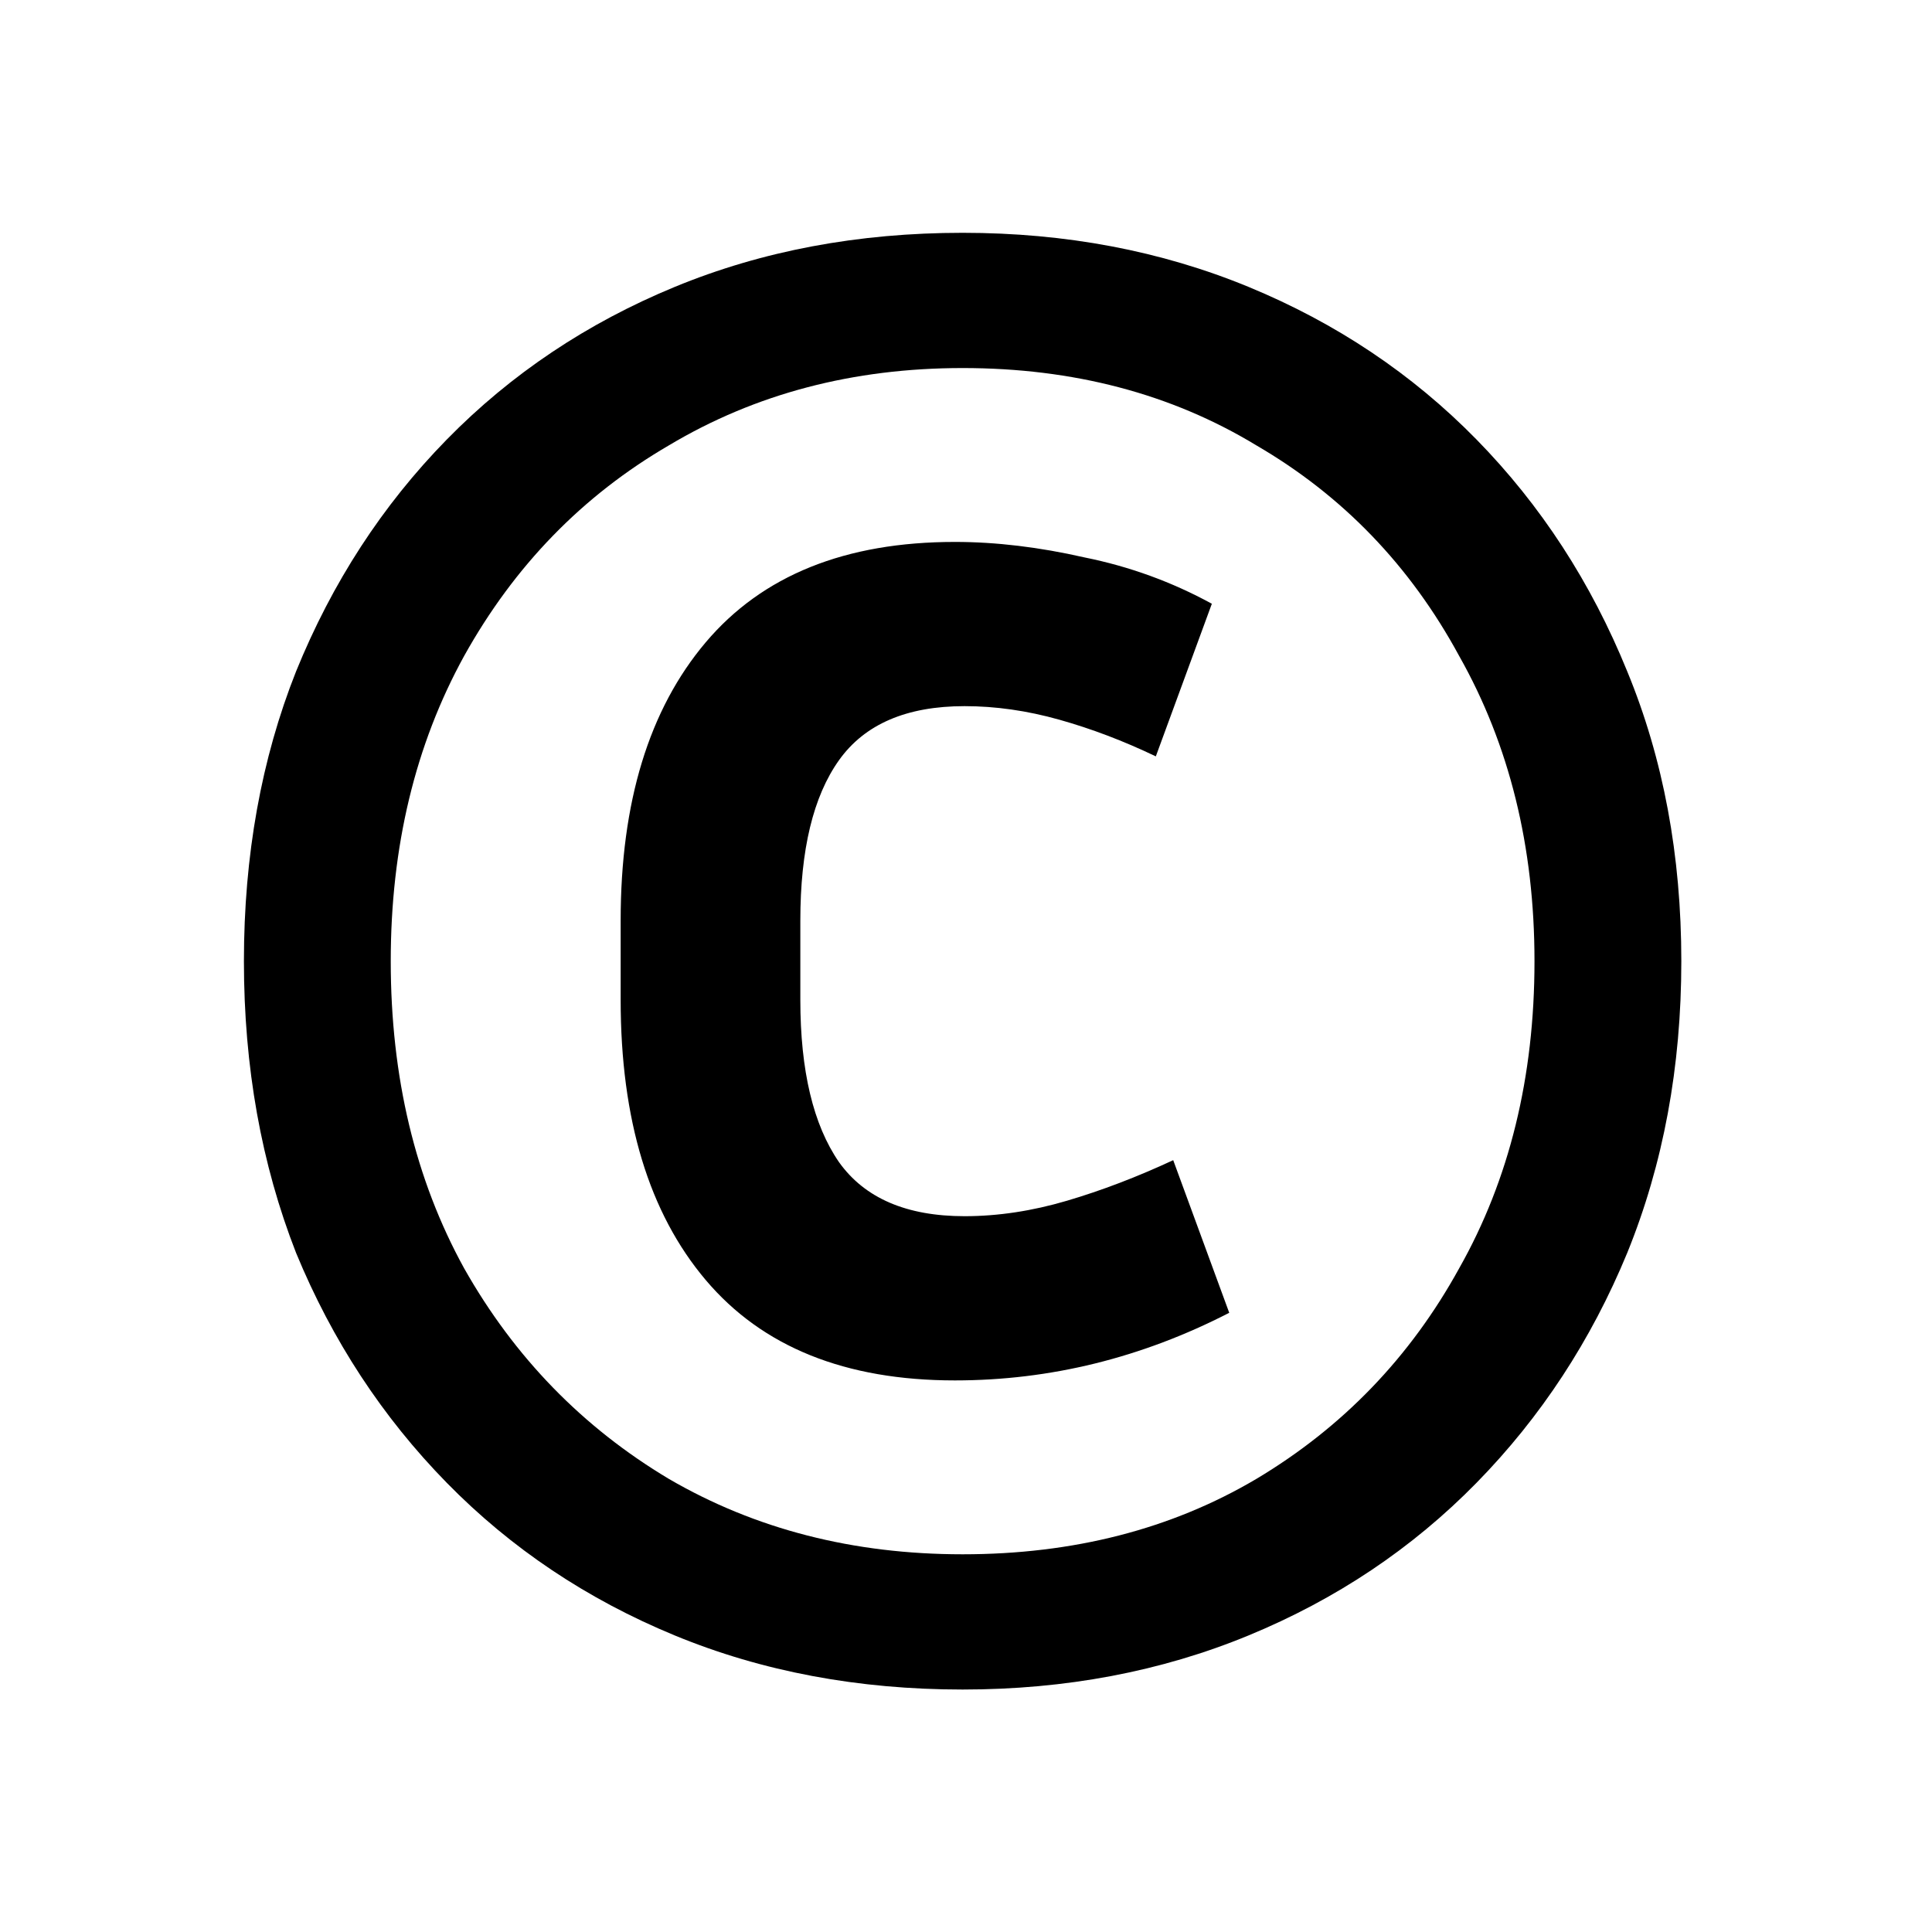
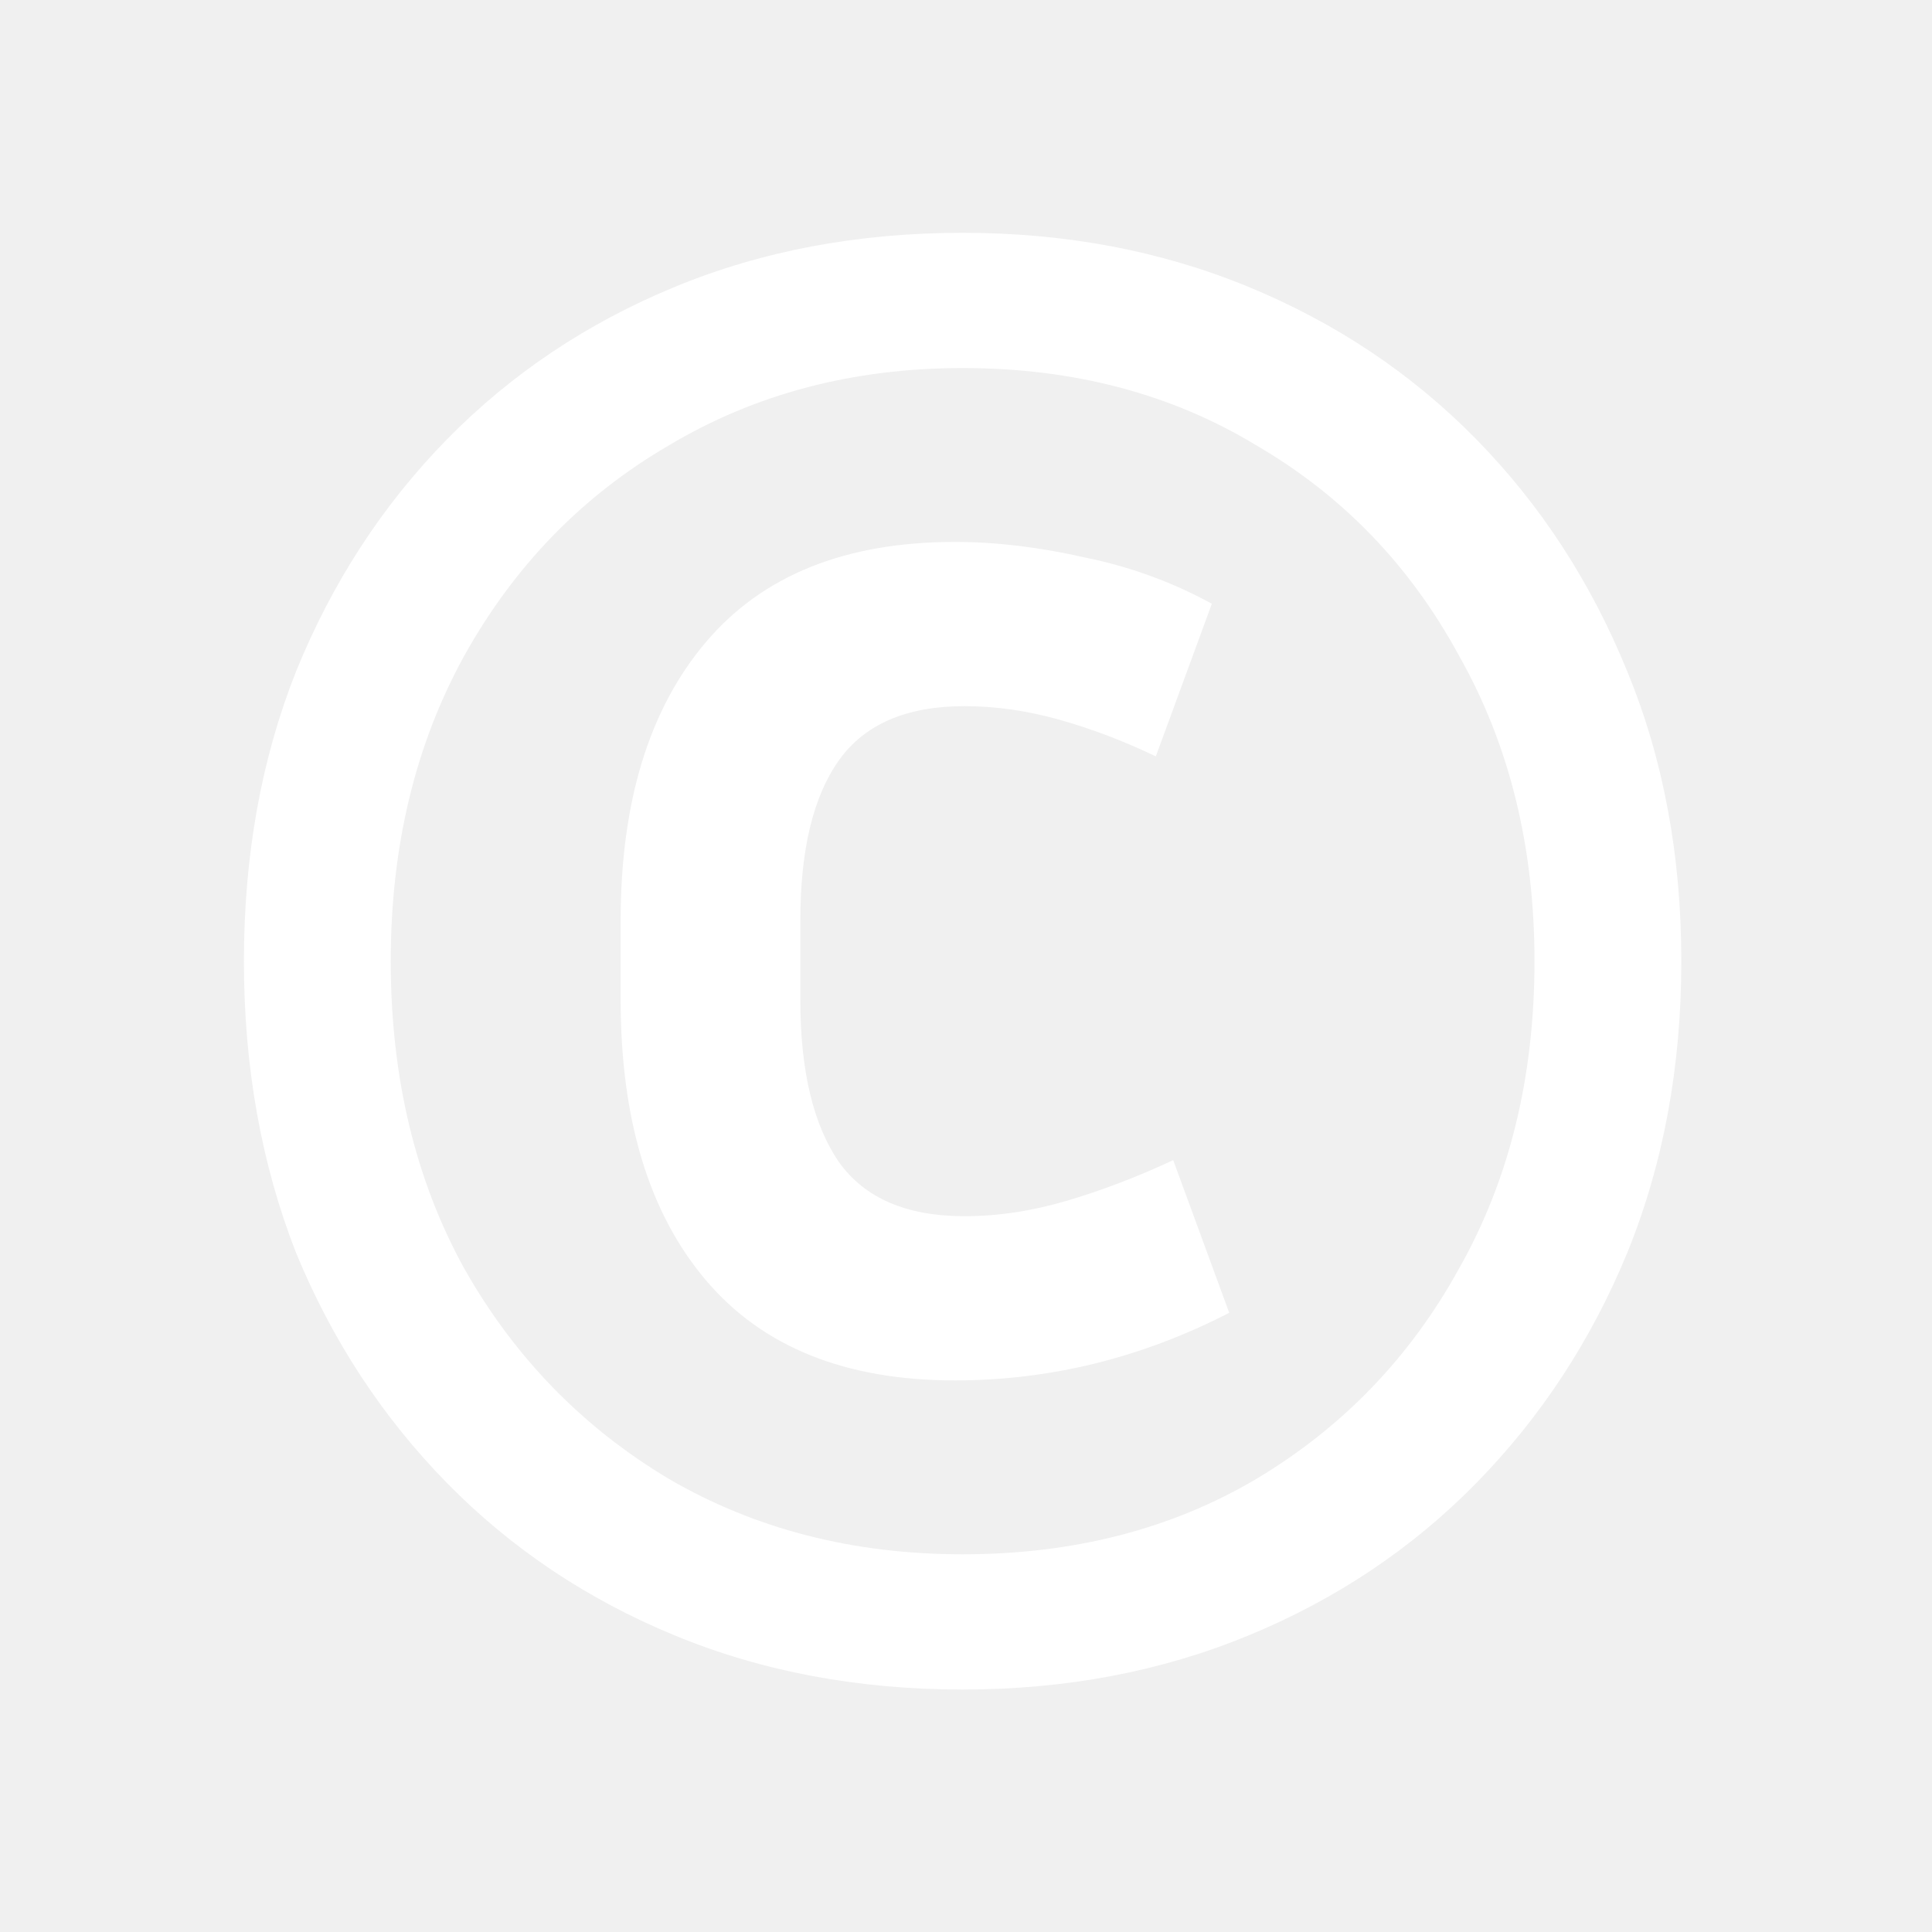
<svg xmlns="http://www.w3.org/2000/svg" width="16" height="16" viewBox="0 0 16 16" fill="none">
-   <rect width="16" height="16" fill="white" />
-   <path d="M7.972 13.992C7.108 13.992 6.313 13.843 5.588 13.544C4.863 13.245 4.233 12.824 3.7 12.28C3.167 11.736 2.751 11.101 2.452 10.376C2.164 9.64 2.02 8.835 2.02 7.96C2.02 7.085 2.164 6.285 2.452 5.56C2.751 4.824 3.167 4.184 3.7 3.64C4.233 3.096 4.863 2.675 5.588 2.376C6.313 2.077 7.108 1.928 7.972 1.928C8.825 1.928 9.615 2.077 10.34 2.376C11.065 2.675 11.695 3.096 12.228 3.64C12.761 4.184 13.177 4.824 13.476 5.56C13.775 6.285 13.924 7.085 13.924 7.96C13.924 8.835 13.775 9.64 13.476 10.376C13.177 11.101 12.761 11.736 12.228 12.28C11.695 12.824 11.065 13.245 10.34 13.544C9.615 13.843 8.825 13.992 7.972 13.992ZM7.972 12.872C8.889 12.872 9.7 12.664 10.404 12.248C11.119 11.821 11.679 11.24 12.084 10.504C12.5 9.768 12.708 8.92 12.708 7.96C12.708 7.011 12.5 6.168 12.084 5.432C11.679 4.685 11.119 4.104 10.404 3.688C9.7 3.261 8.889 3.048 7.972 3.048C7.065 3.048 6.255 3.261 5.54 3.688C4.825 4.104 4.26 4.685 3.844 5.432C3.439 6.168 3.236 7.011 3.236 7.96C3.236 8.92 3.439 9.768 3.844 10.504C4.26 11.24 4.825 11.821 5.54 12.248C6.255 12.664 7.065 12.872 7.972 12.872ZM6.628 7.624V8.28C6.628 8.867 6.735 9.315 6.948 9.624C7.161 9.923 7.508 10.072 7.988 10.072C8.265 10.072 8.548 10.029 8.836 9.944C9.124 9.859 9.417 9.747 9.716 9.608L10.18 10.872C9.455 11.245 8.697 11.432 7.908 11.432C7.001 11.432 6.313 11.155 5.844 10.6C5.375 10.045 5.14 9.272 5.14 8.28V7.624C5.14 6.643 5.375 5.875 5.844 5.32C6.313 4.765 7.001 4.488 7.908 4.488C8.249 4.488 8.607 4.531 8.98 4.616C9.353 4.691 9.705 4.819 10.036 5L9.572 6.264C9.305 6.136 9.039 6.035 8.772 5.96C8.505 5.885 8.244 5.848 7.988 5.848C7.508 5.848 7.161 5.997 6.948 6.296C6.735 6.595 6.628 7.037 6.628 7.624Z" fill="black" />
+   <path d="M7.972 13.992C7.108 13.992 6.313 13.843 5.588 13.544C4.863 13.245 4.233 12.824 3.7 12.28C3.167 11.736 2.751 11.101 2.452 10.376C2.164 9.64 2.02 8.835 2.02 7.96C2.02 7.085 2.164 6.285 2.452 5.56C2.751 4.824 3.167 4.184 3.7 3.64C4.233 3.096 4.863 2.675 5.588 2.376C6.313 2.077 7.108 1.928 7.972 1.928C8.825 1.928 9.615 2.077 10.34 2.376C11.065 2.675 11.695 3.096 12.228 3.64C12.761 4.184 13.177 4.824 13.476 5.56C13.775 6.285 13.924 7.085 13.924 7.96C13.924 8.835 13.775 9.64 13.476 10.376C13.177 11.101 12.761 11.736 12.228 12.28C11.695 12.824 11.065 13.245 10.34 13.544C9.615 13.843 8.825 13.992 7.972 13.992ZM7.972 12.872C8.889 12.872 9.7 12.664 10.404 12.248C11.119 11.821 11.679 11.24 12.084 10.504C12.5 9.768 12.708 8.92 12.708 7.96C12.708 7.011 12.5 6.168 12.084 5.432C11.679 4.685 11.119 4.104 10.404 3.688C9.7 3.261 8.889 3.048 7.972 3.048C7.065 3.048 6.255 3.261 5.54 3.688C4.825 4.104 4.26 4.685 3.844 5.432C3.439 6.168 3.236 7.011 3.236 7.96C3.236 8.92 3.439 9.768 3.844 10.504C4.26 11.24 4.825 11.821 5.54 12.248C6.255 12.664 7.065 12.872 7.972 12.872ZM6.628 7.624V8.28C6.628 8.867 6.735 9.315 6.948 9.624C7.161 9.923 7.508 10.072 7.988 10.072C8.265 10.072 8.548 10.029 8.836 9.944C9.124 9.859 9.417 9.747 9.716 9.608L10.18 10.872C9.455 11.245 8.697 11.432 7.908 11.432C7.001 11.432 6.313 11.155 5.844 10.6C5.375 10.045 5.14 9.272 5.14 8.28V7.624C5.14 6.643 5.375 5.875 5.844 5.32C6.313 4.765 7.001 4.488 7.908 4.488C8.249 4.488 8.607 4.531 8.98 4.616C9.353 4.691 9.705 4.819 10.036 5L9.572 6.264C9.305 6.136 9.039 6.035 8.772 5.96C8.505 5.885 8.244 5.848 7.988 5.848C7.508 5.848 7.161 5.997 6.948 6.296C6.735 6.595 6.628 7.037 6.628 7.624Z" fill="white" />
</svg>
